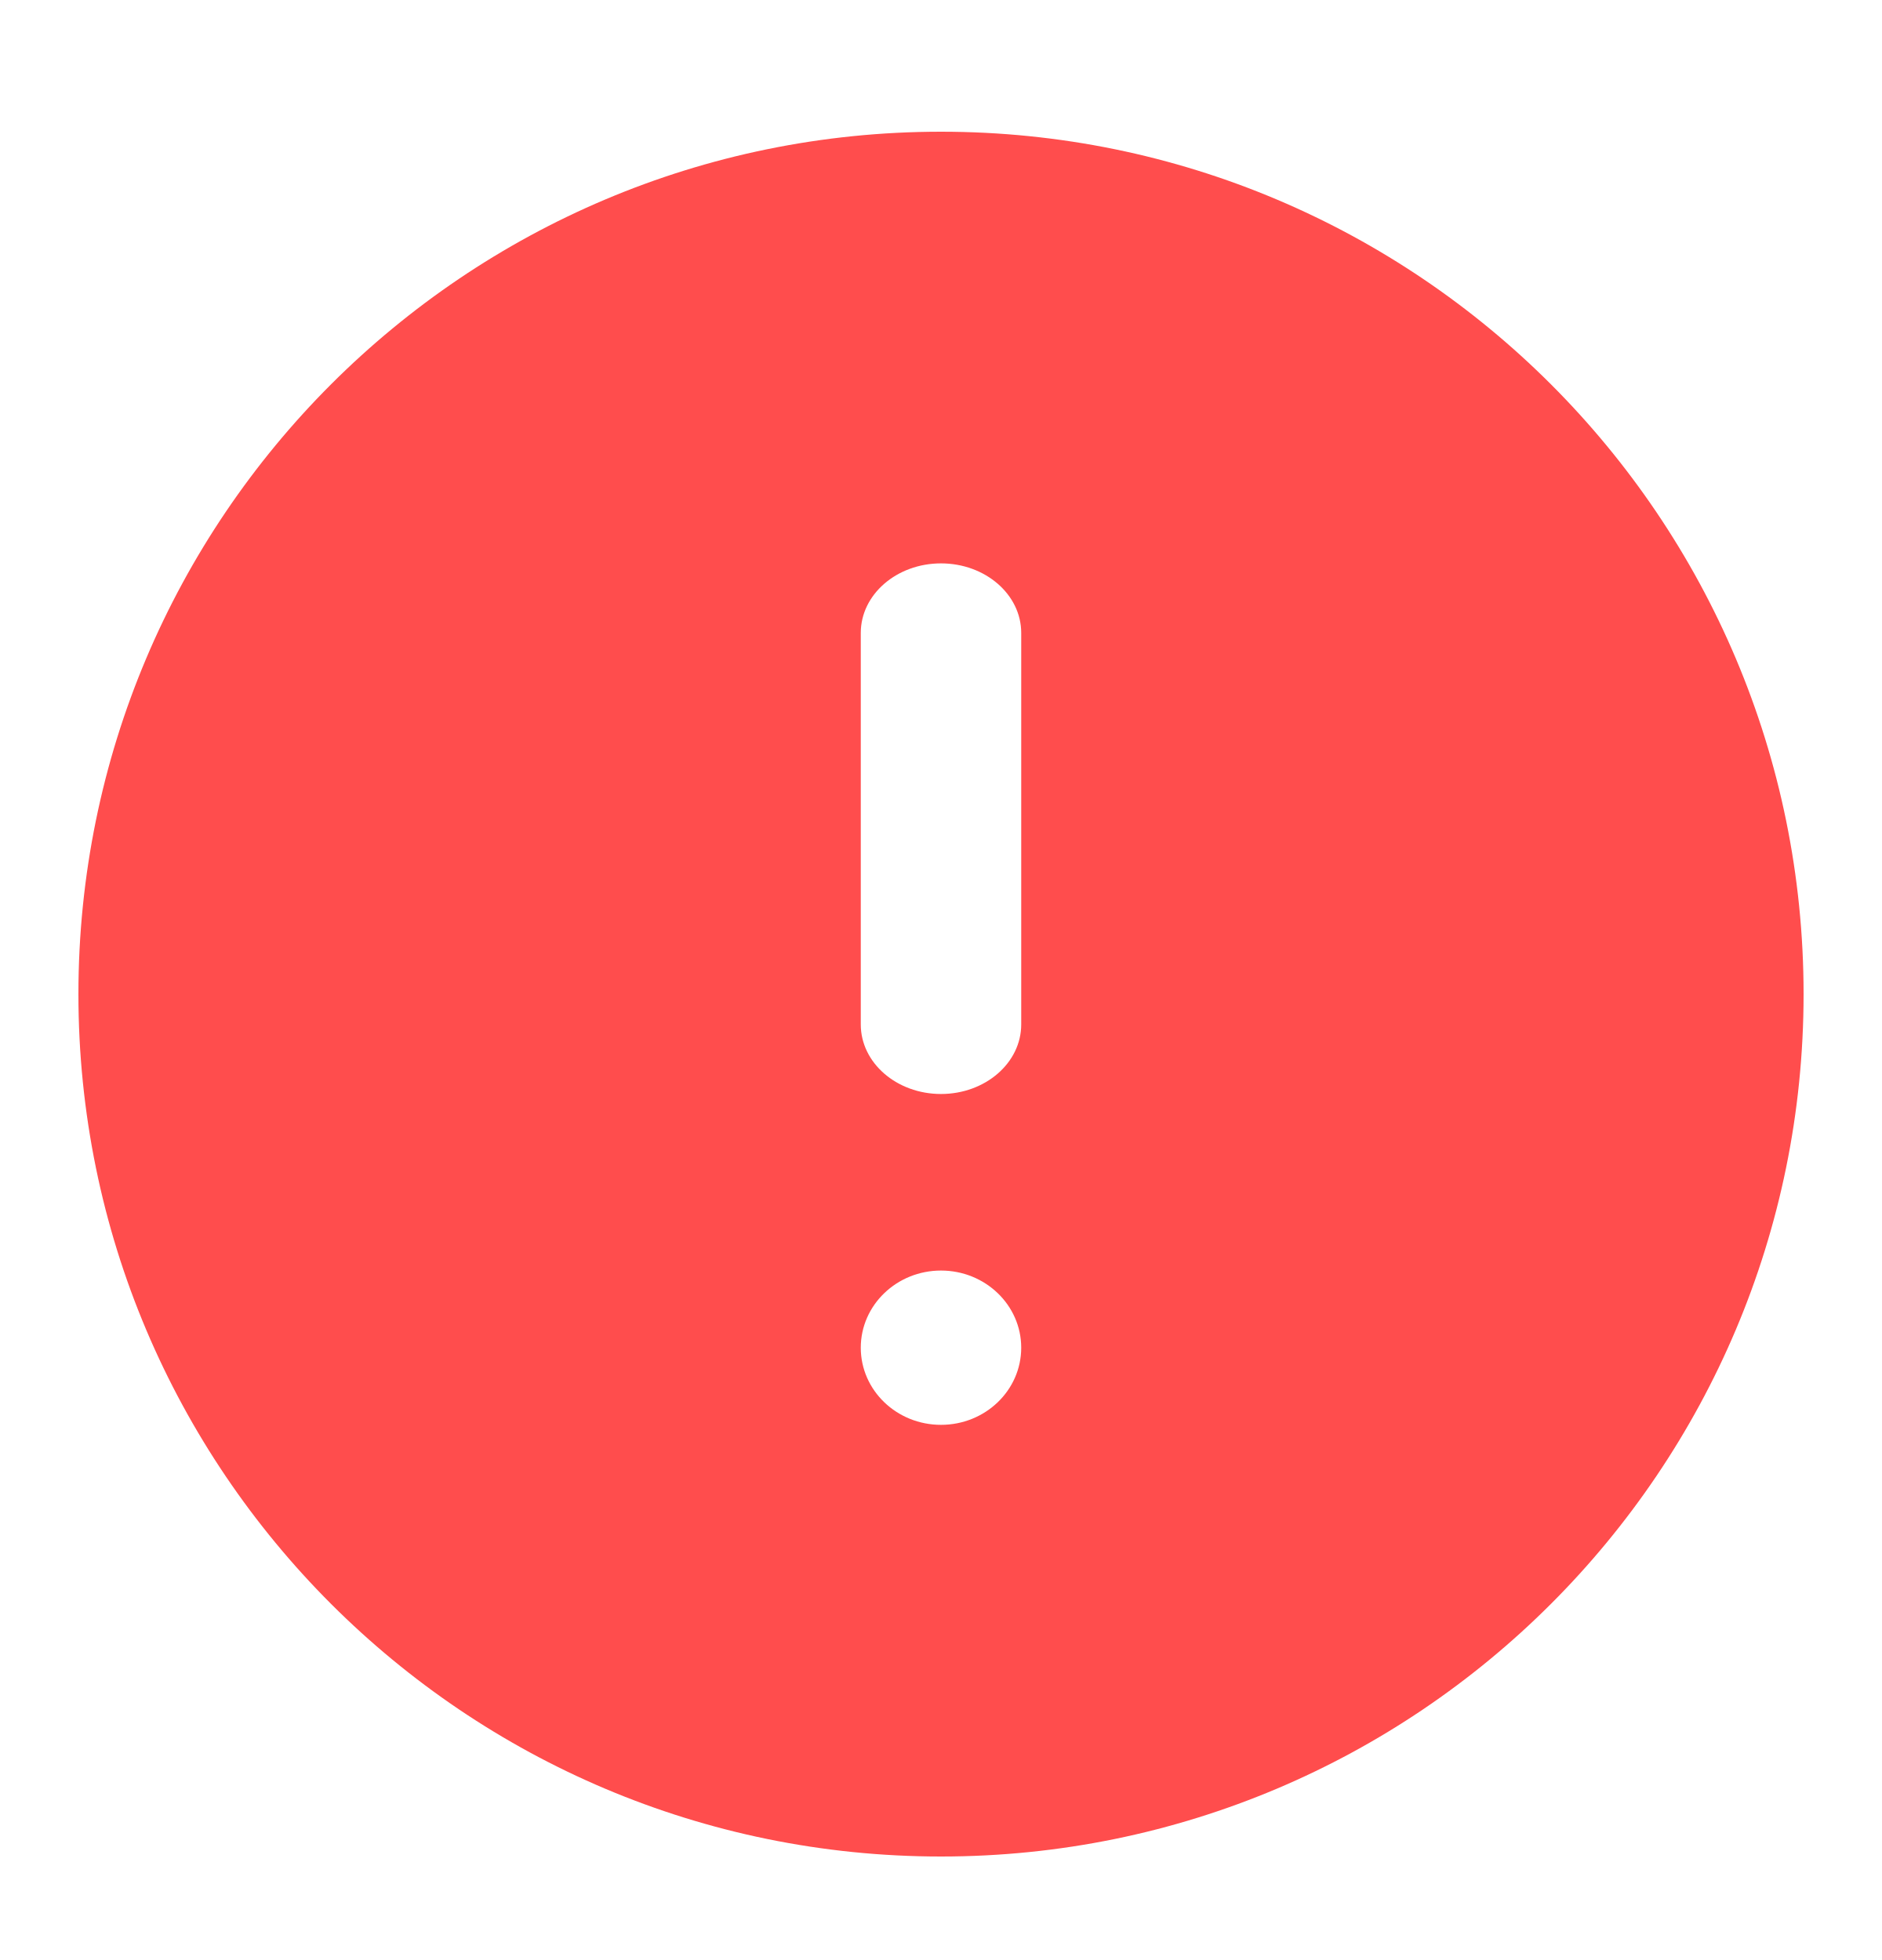
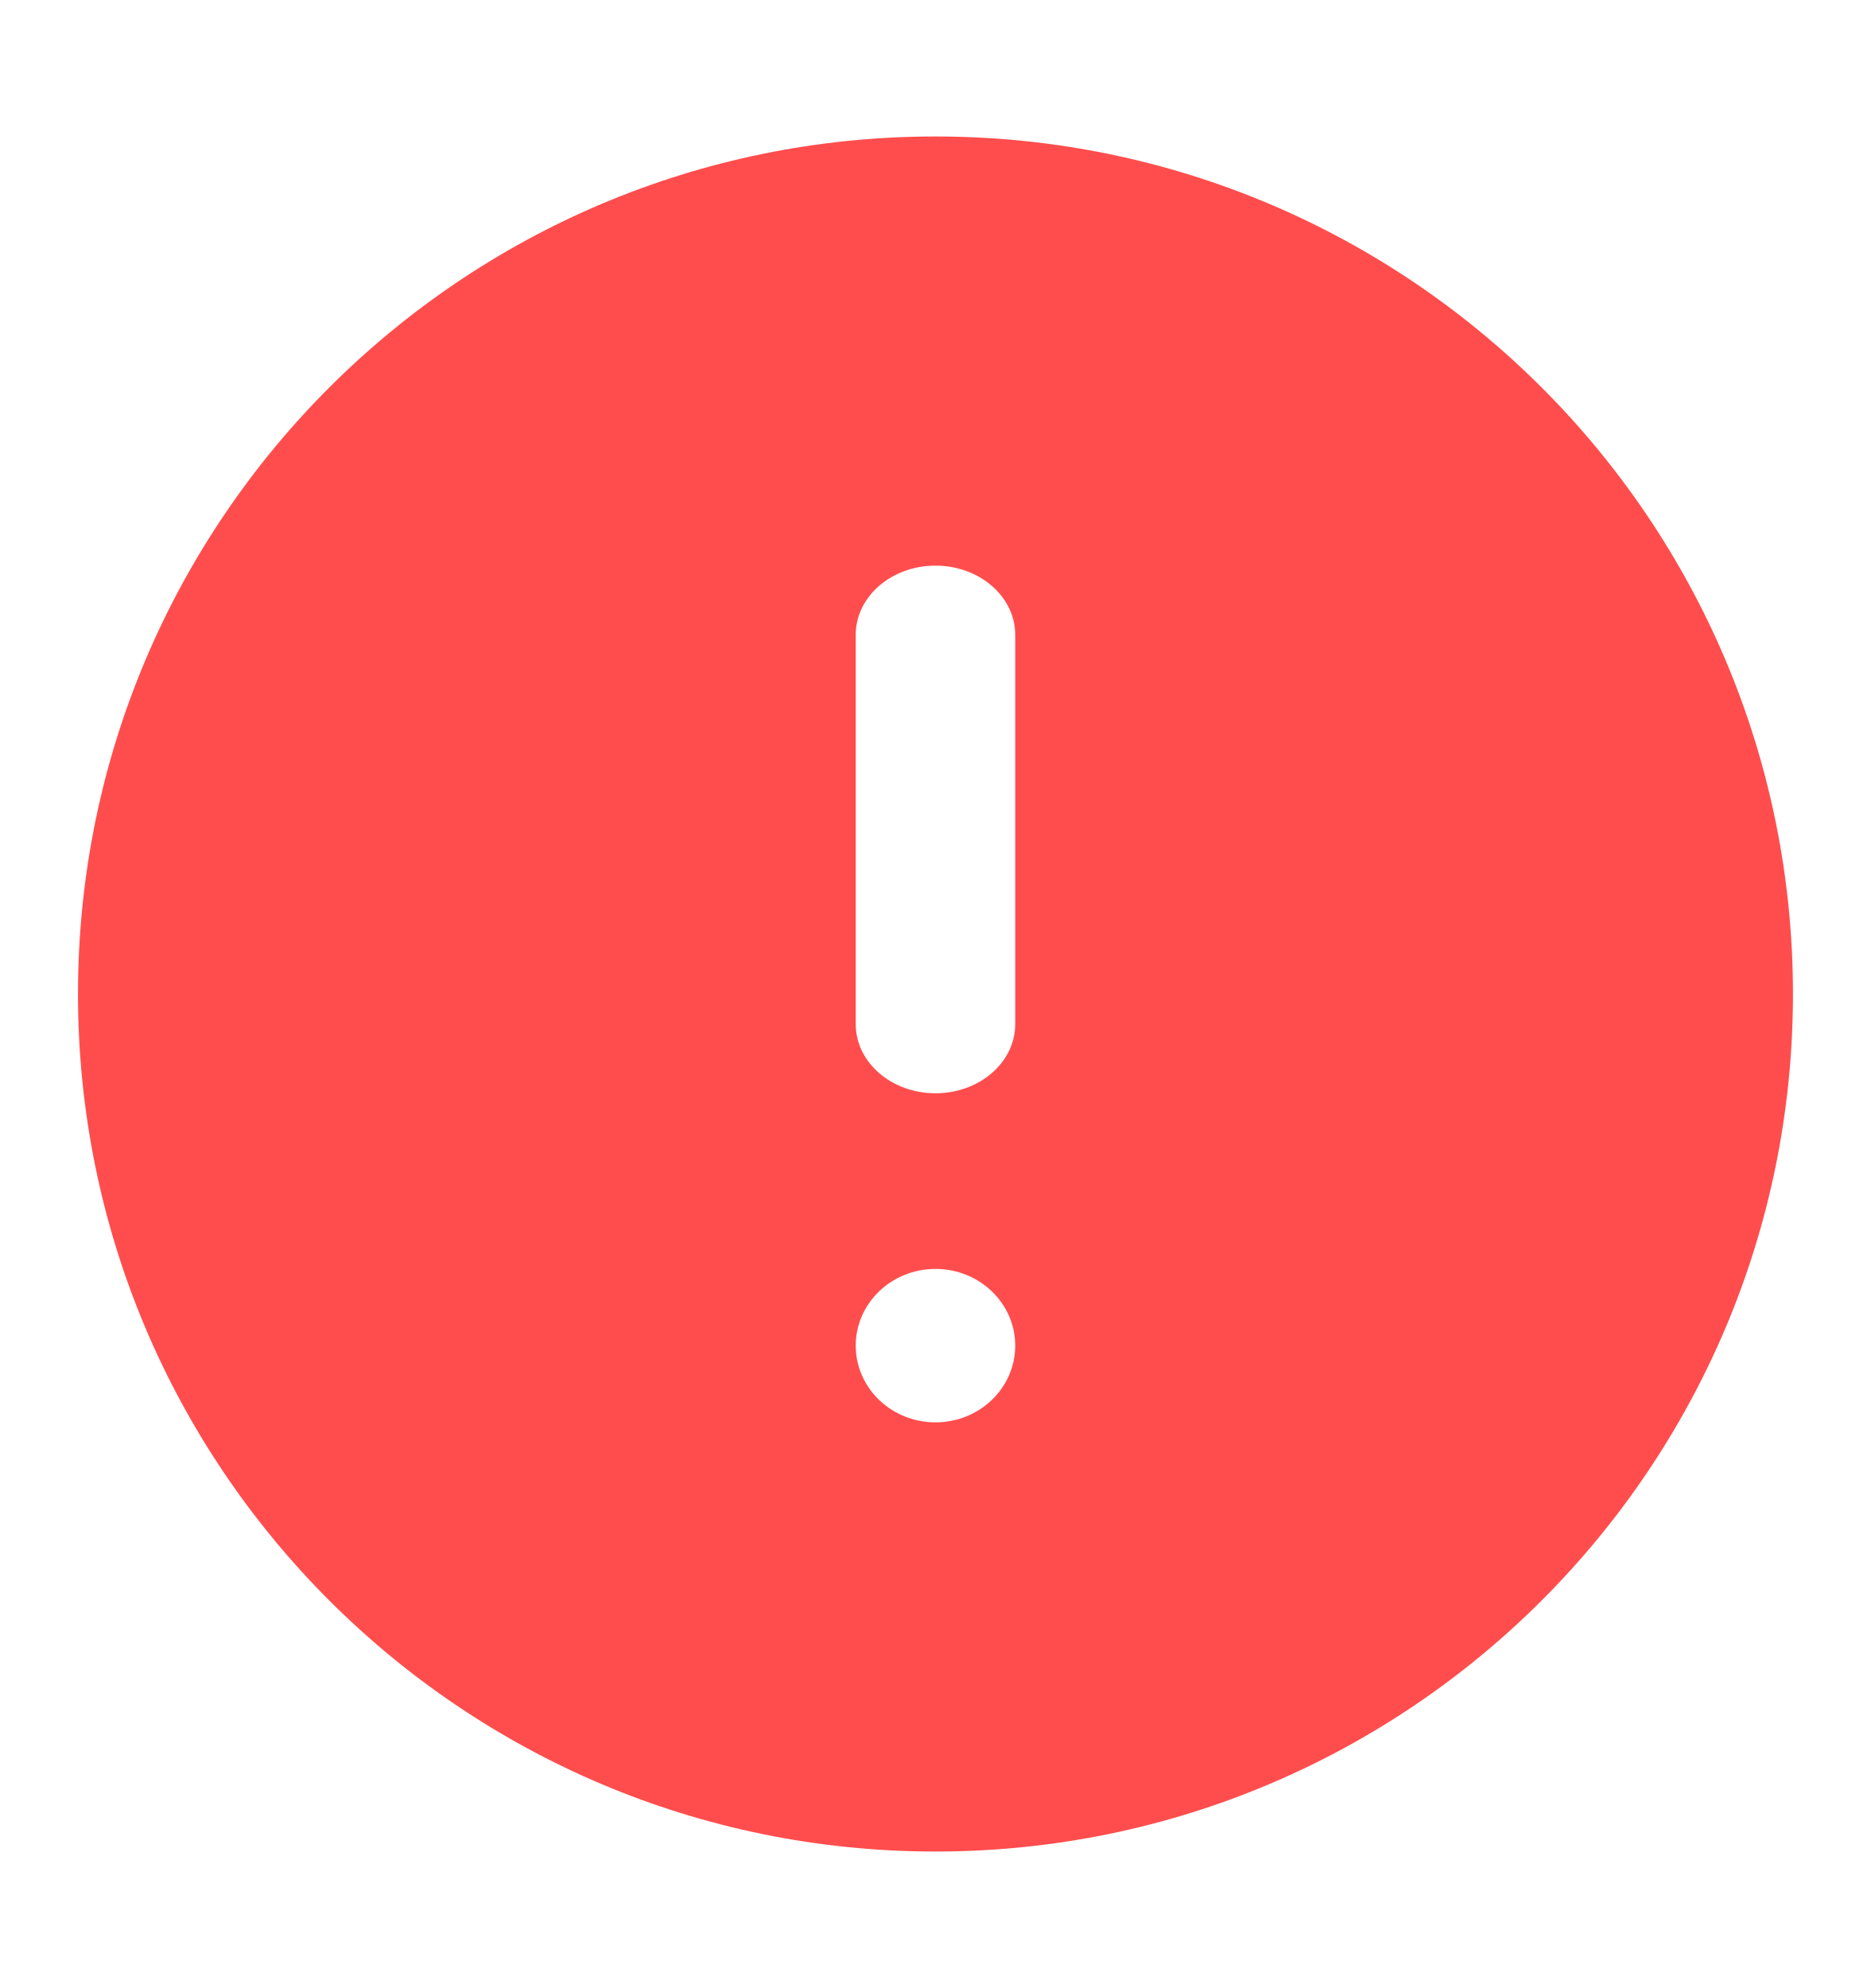
- <svg xmlns="http://www.w3.org/2000/svg" width="24" height="25" viewBox="0 0 24 25" fill="none">
-   <path fill-rule="evenodd" clip-rule="evenodd" d="M1 12.68C1 6.605 5.925 1.68 12 1.68C18.075 1.68 23 6.605 23 12.68C23 18.755 18.075 23.68 12 23.68C5.925 23.68 1 18.755 1 12.68ZM12 7.186C12.565 7.186 13.023 7.583 13.023 8.073V13.067C13.023 13.557 12.565 13.954 12 13.954C11.435 13.954 10.977 13.557 10.977 13.067V8.073C10.977 7.583 11.435 7.186 12 7.186ZM12 18.174C12.565 18.174 13.023 17.734 13.023 17.19C13.023 16.647 12.565 16.206 12 16.206C11.435 16.206 10.977 16.647 10.977 17.19C10.977 17.734 11.435 18.174 12 18.174Z" fill="#FF4D4D" />
+ <svg xmlns="http://www.w3.org/2000/svg" width="16" height="17" viewBox="0 0 16 17" fill="none">
+   <path fill-rule="evenodd" clip-rule="evenodd" d="M0.667 8.5C0.667 4.45 3.95 1.167 8 1.167C12.05 1.167 15.333 4.45 15.333 8.5C15.333 12.55 12.05 15.833 8 15.833C3.95 15.833 0.667 12.55 0.667 8.5ZM8 4.837C8.377 4.837 8.682 5.102 8.682 5.429V8.758C8.682 9.084 8.377 9.349 8 9.349C7.623 9.349 7.318 9.084 7.318 8.758V5.429C7.318 5.102 7.623 4.837 8 4.837ZM8 12.163C8.377 12.163 8.682 11.869 8.682 11.507C8.682 11.145 8.377 10.851 8 10.851C7.623 10.851 7.318 11.145 7.318 11.507C7.318 11.869 7.623 12.163 8 12.163Z" fill="#FF4D4D" />
</svg>
